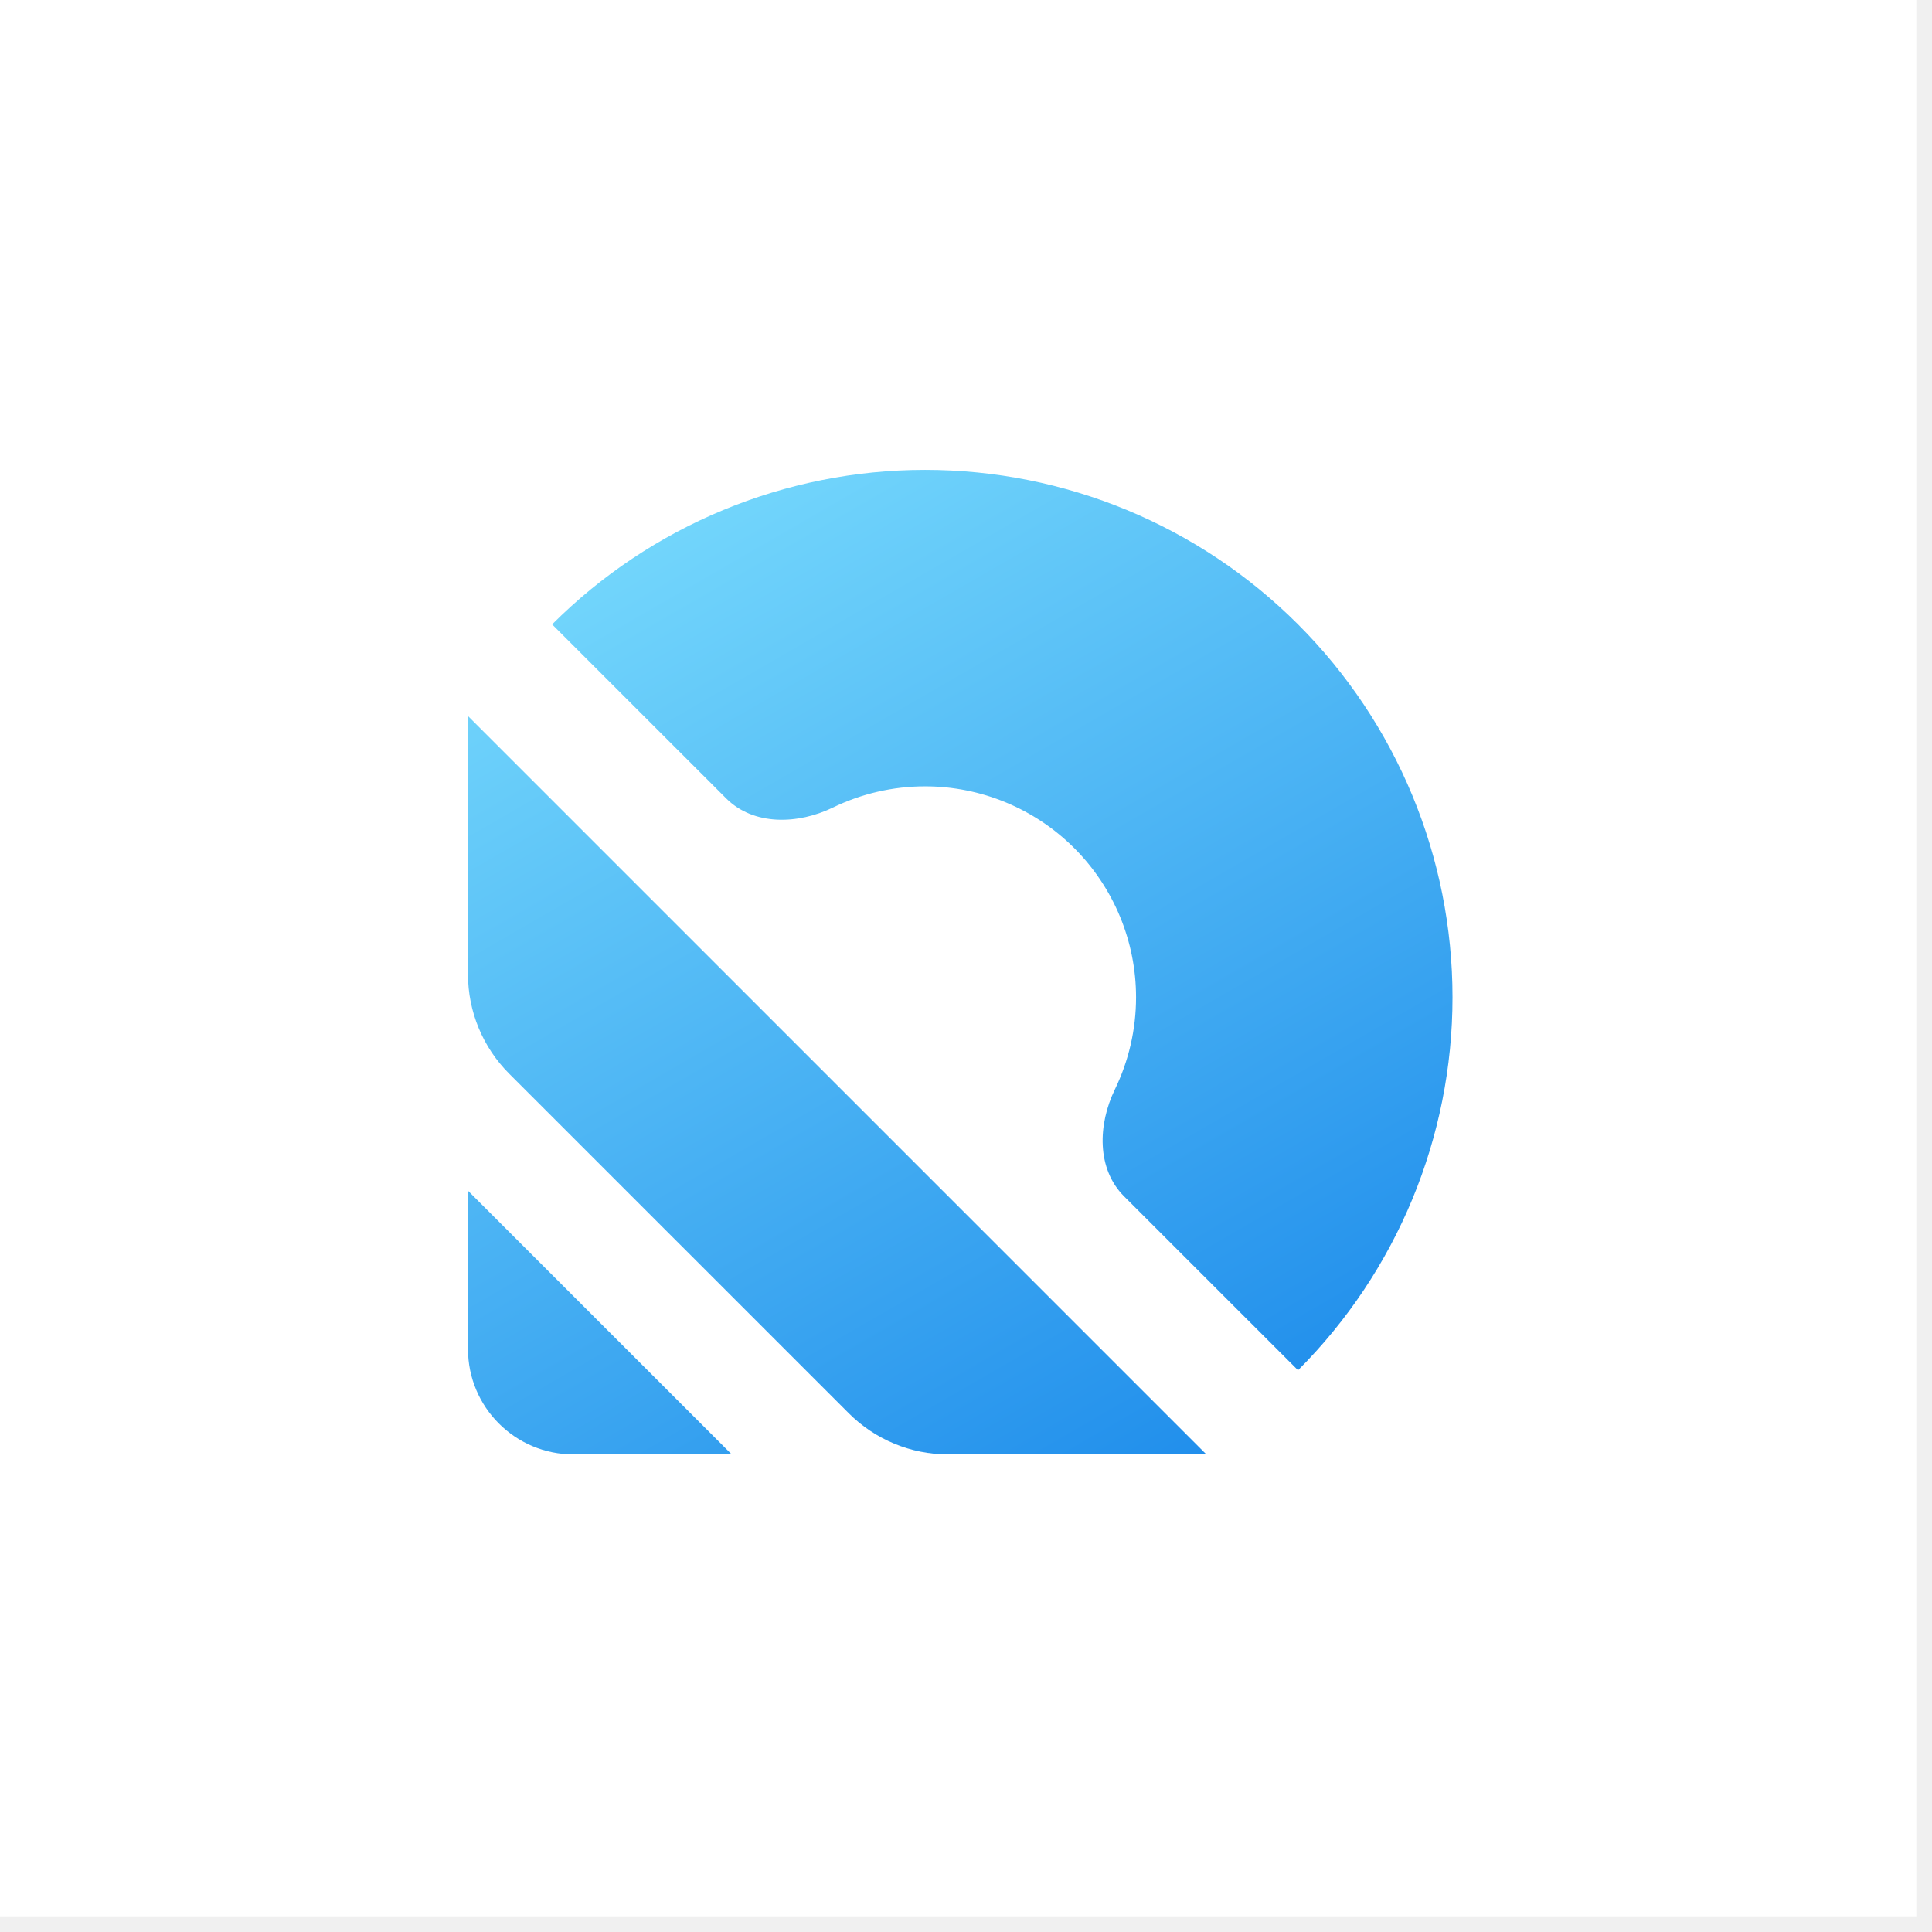
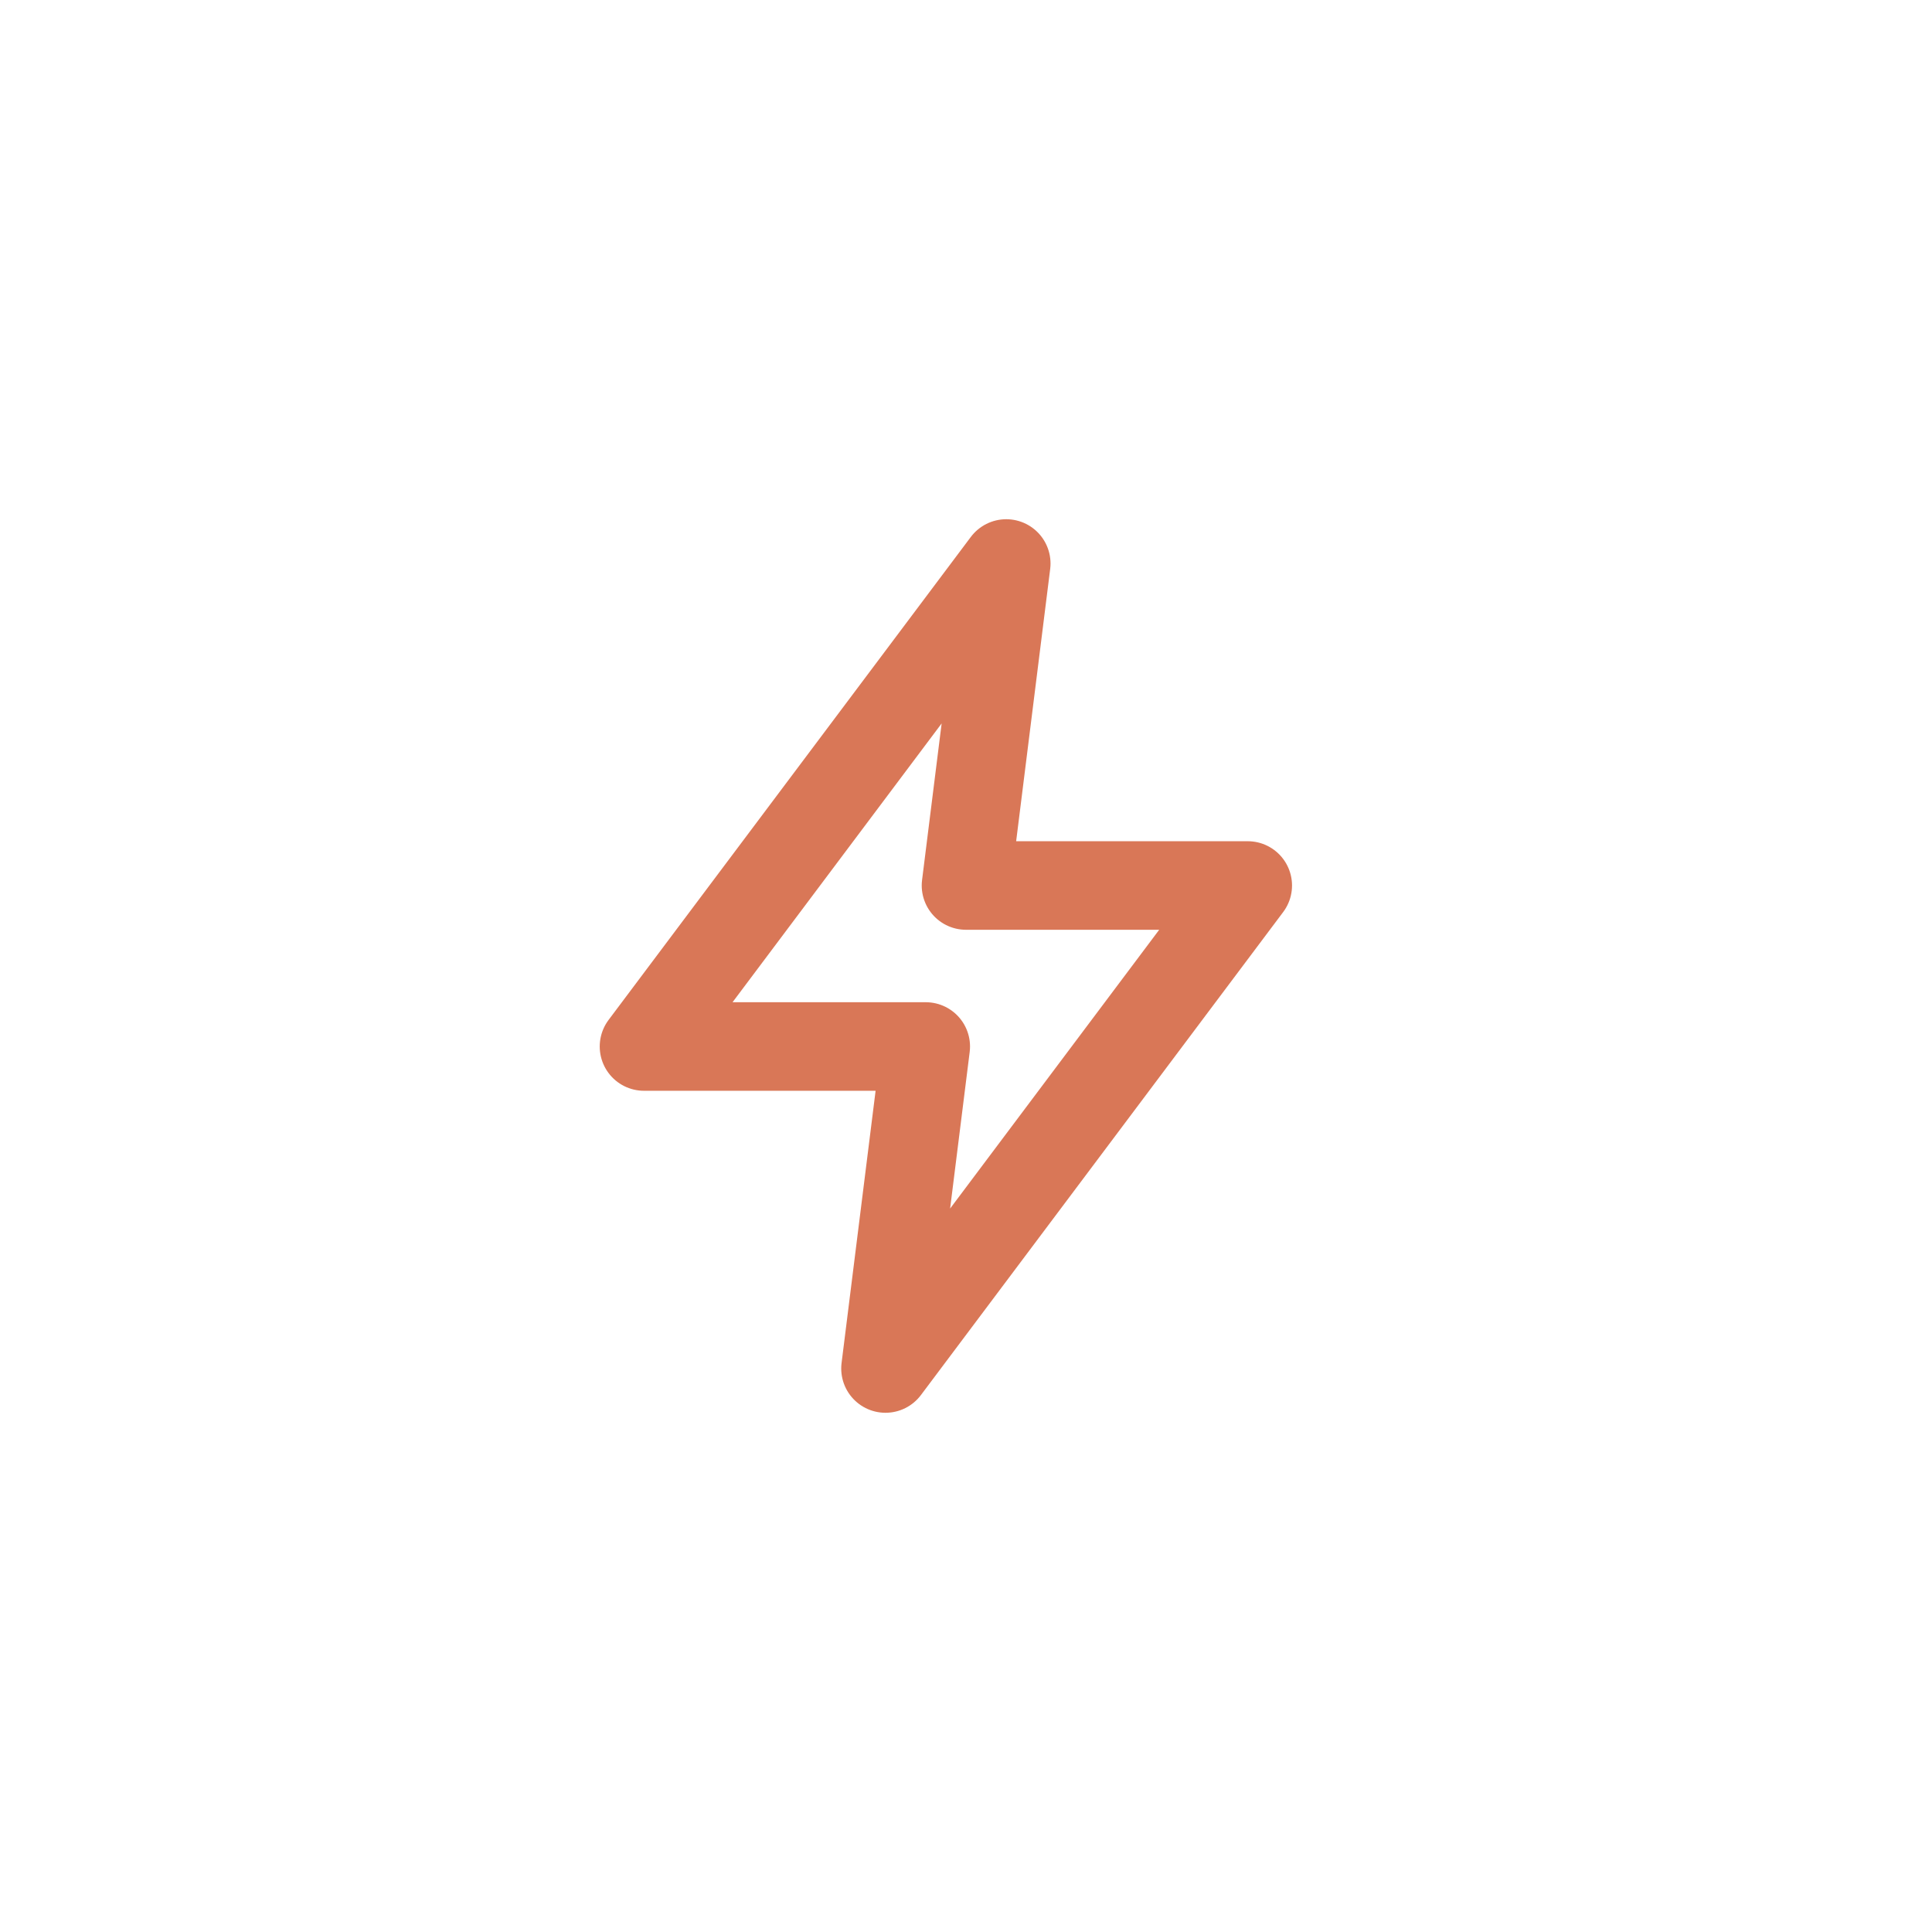
<svg xmlns="http://www.w3.org/2000/svg" width="104" height="104" viewBox="0 0 104 104" fill="none">
-   <rect width="103.156" height="103.156" fill="white" />
-   <g clip-path="url(#clip0_464_996)">
-     <path d="M69.873 73.761C75.198 68.437 78.189 61.215 78.189 53.685C78.189 46.156 75.198 38.934 69.873 33.61C64.549 28.285 57.327 25.294 49.797 25.294C42.267 25.294 35.046 28.285 29.721 33.61L39.09 42.978C40.569 44.457 42.956 44.383 44.837 43.47C46.368 42.726 48.062 42.329 49.797 42.329C52.809 42.329 55.698 43.525 57.828 45.655C59.957 47.785 61.154 50.673 61.154 53.685C61.154 55.42 60.757 57.115 60.013 58.646C59.1 60.527 59.026 62.914 60.504 64.393L69.873 73.761Z" fill="url(#paint0_linear_464_996)" />
-     <path d="M64.939 78.292L51.04 78.292C49.032 78.292 47.106 77.494 45.687 76.074L27.408 57.796C25.988 56.376 25.191 54.45 25.191 52.442L25.191 38.543L64.939 78.292Z" fill="url(#paint1_linear_464_996)" />
-     <path d="M39.387 78.291L30.869 78.291C27.733 78.291 25.191 75.749 25.191 72.613L25.191 64.096L39.387 78.291Z" fill="url(#paint2_linear_464_996)" />
+   <rect width="104" height="104" fill="white" />
+   <g transform="translate(52.0 52.0) rotate(0) scale(2.166667) translate(-12 -12)">
+     <path d="M13 2L4 14h7l-1 8 9-12h-7z" fill="none" stroke="#D97757" stroke-width="2.2" stroke-linecap="round" stroke-linejoin="round" />
  </g>
-   <defs>
-     <linearGradient id="paint0_linear_464_996" x1="50.35" y1="17.835" x2="91.861" y2="89.733" gradientUnits="userSpaceOnUse">
-       <stop stop-color="#75D8FC" />
-       <stop offset="1" stop-color="#0072E5" />
-     </linearGradient>
-     <linearGradient id="paint1_linear_464_996" x1="50.35" y1="17.835" x2="91.861" y2="89.733" gradientUnits="userSpaceOnUse">
-       <stop stop-color="#75D8FC" />
-       <stop offset="1" stop-color="#0072E5" />
-     </linearGradient>
-     <linearGradient id="paint2_linear_464_996" x1="50.35" y1="17.835" x2="91.861" y2="89.733" gradientUnits="userSpaceOnUse">
-       <stop stop-color="#75D8FC" />
-       <stop offset="1" stop-color="#0072E5" />
-     </linearGradient>
-     <clipPath id="clip0_464_996">
-       <rect width="52.998" height="52.998" fill="white" transform="translate(25.1914 25.293)" />
-     </clipPath>
-   </defs>
</svg>
